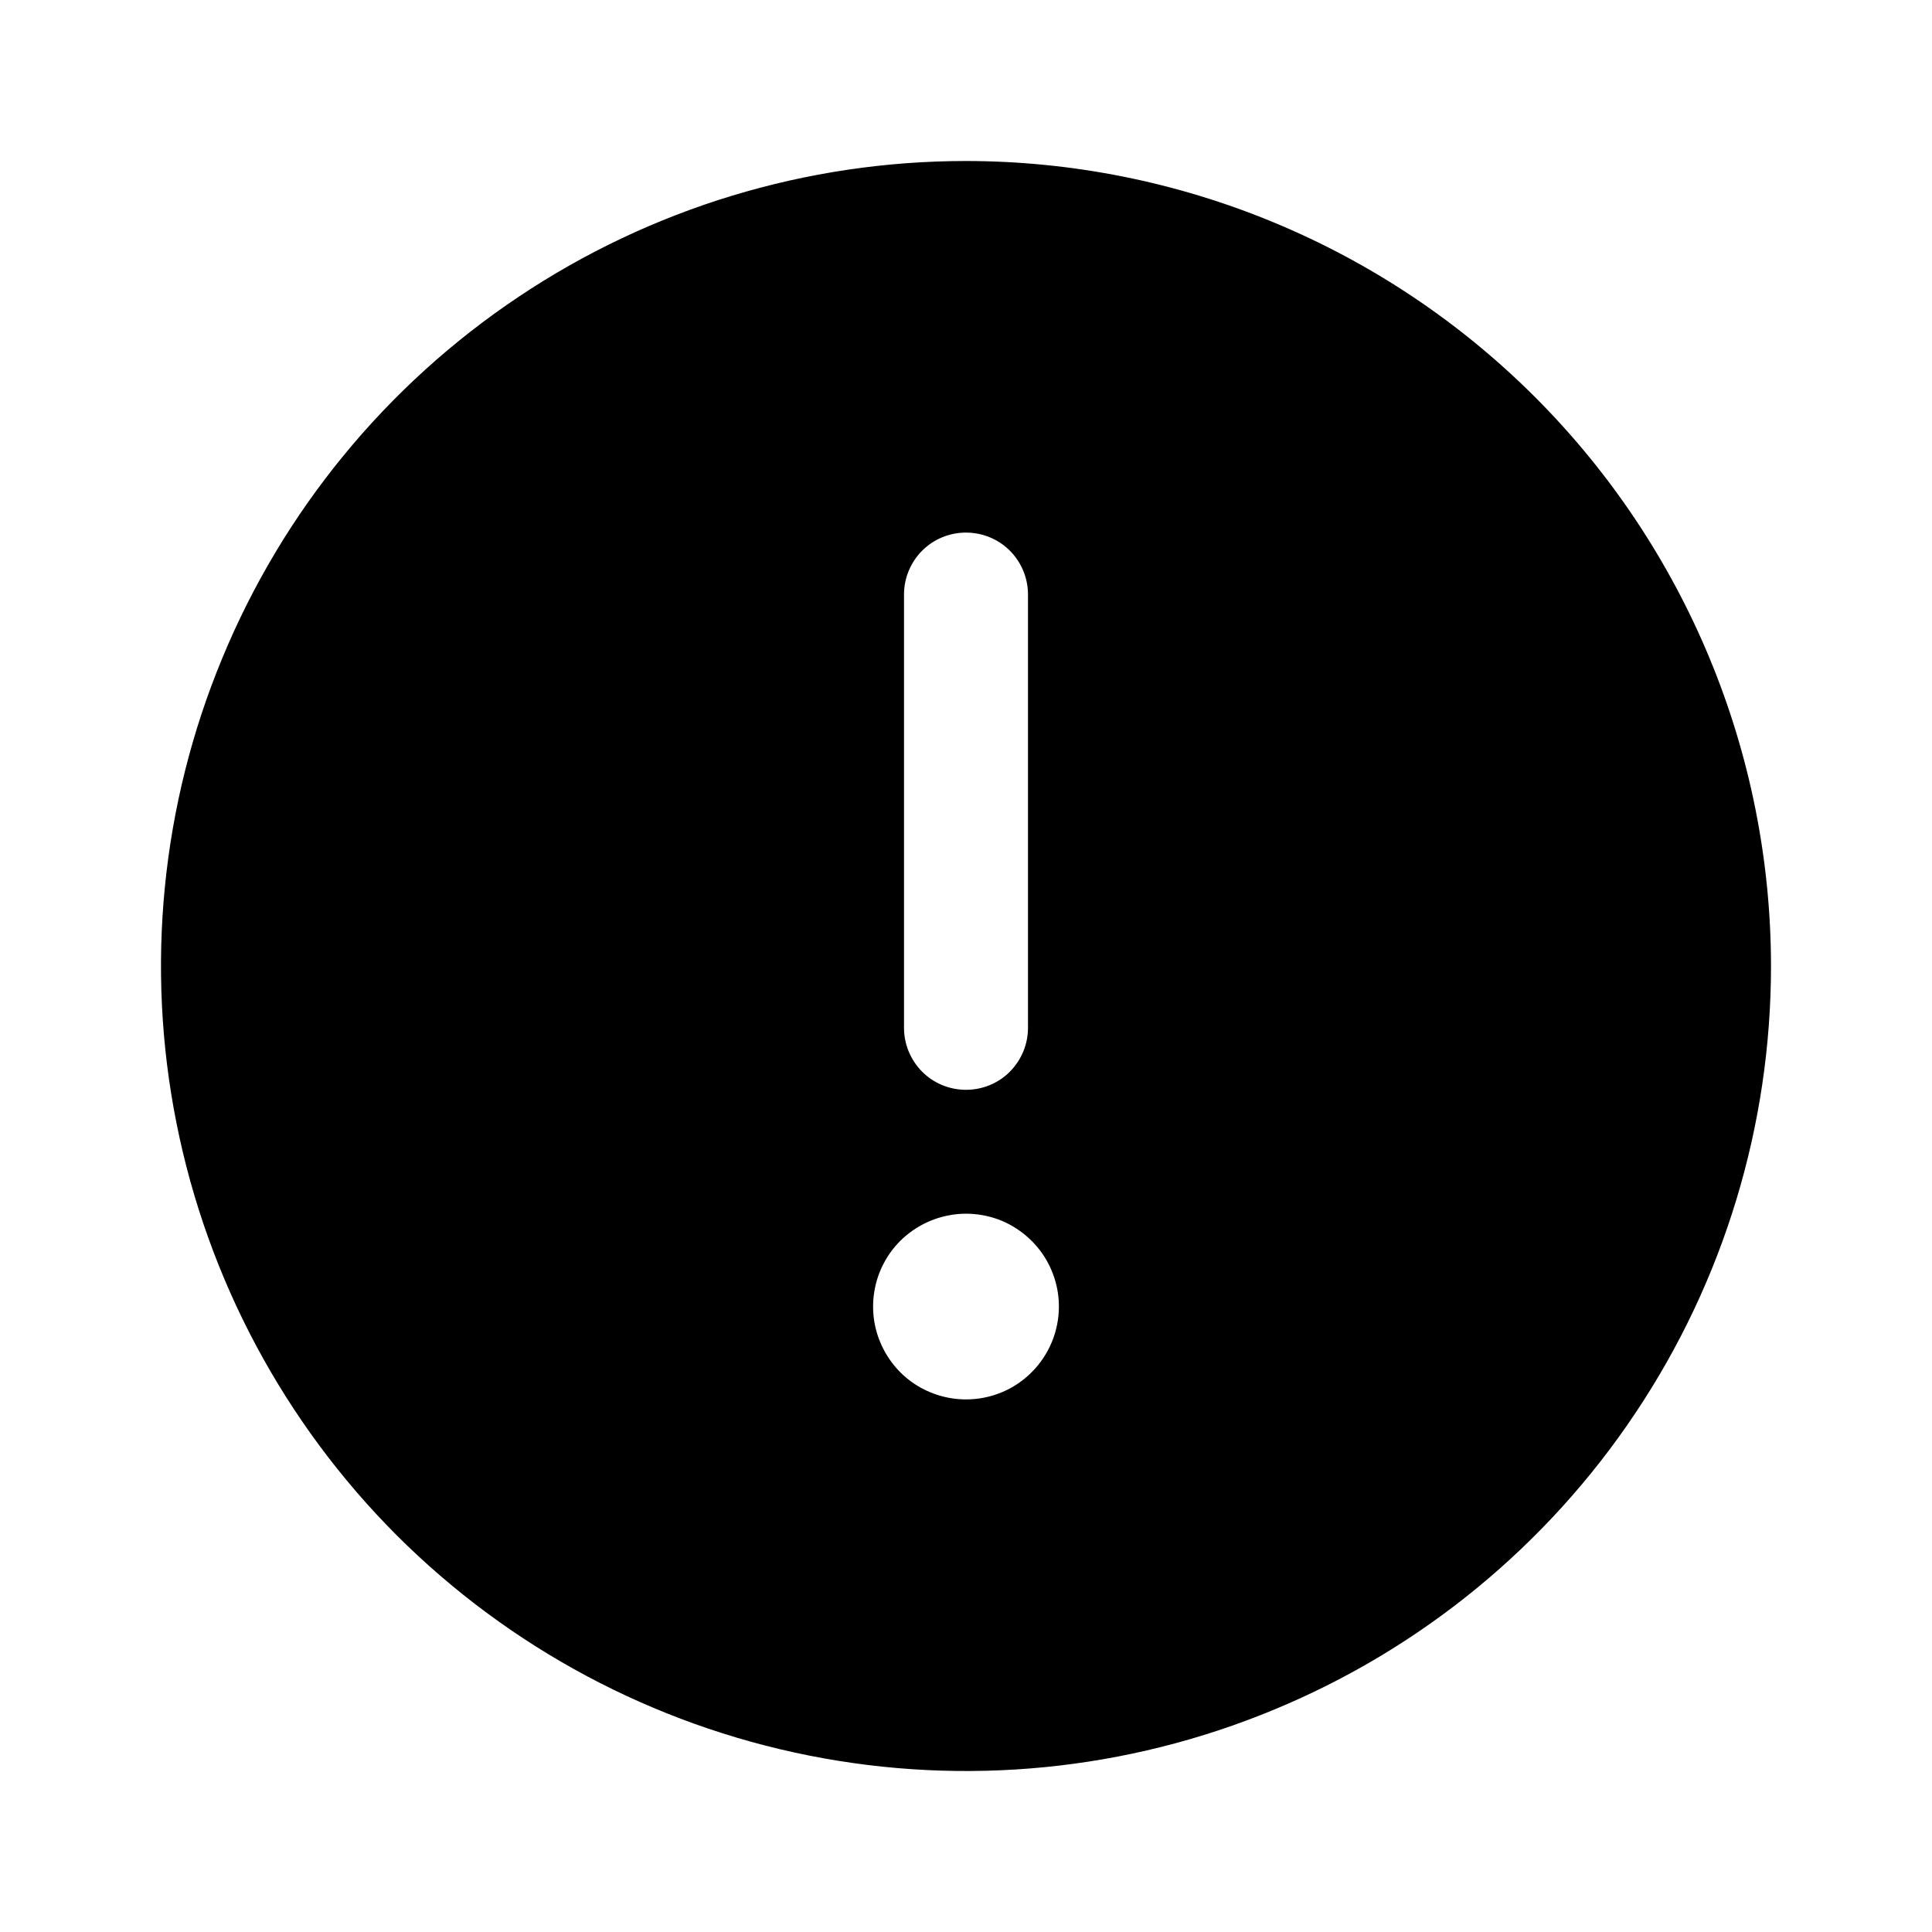
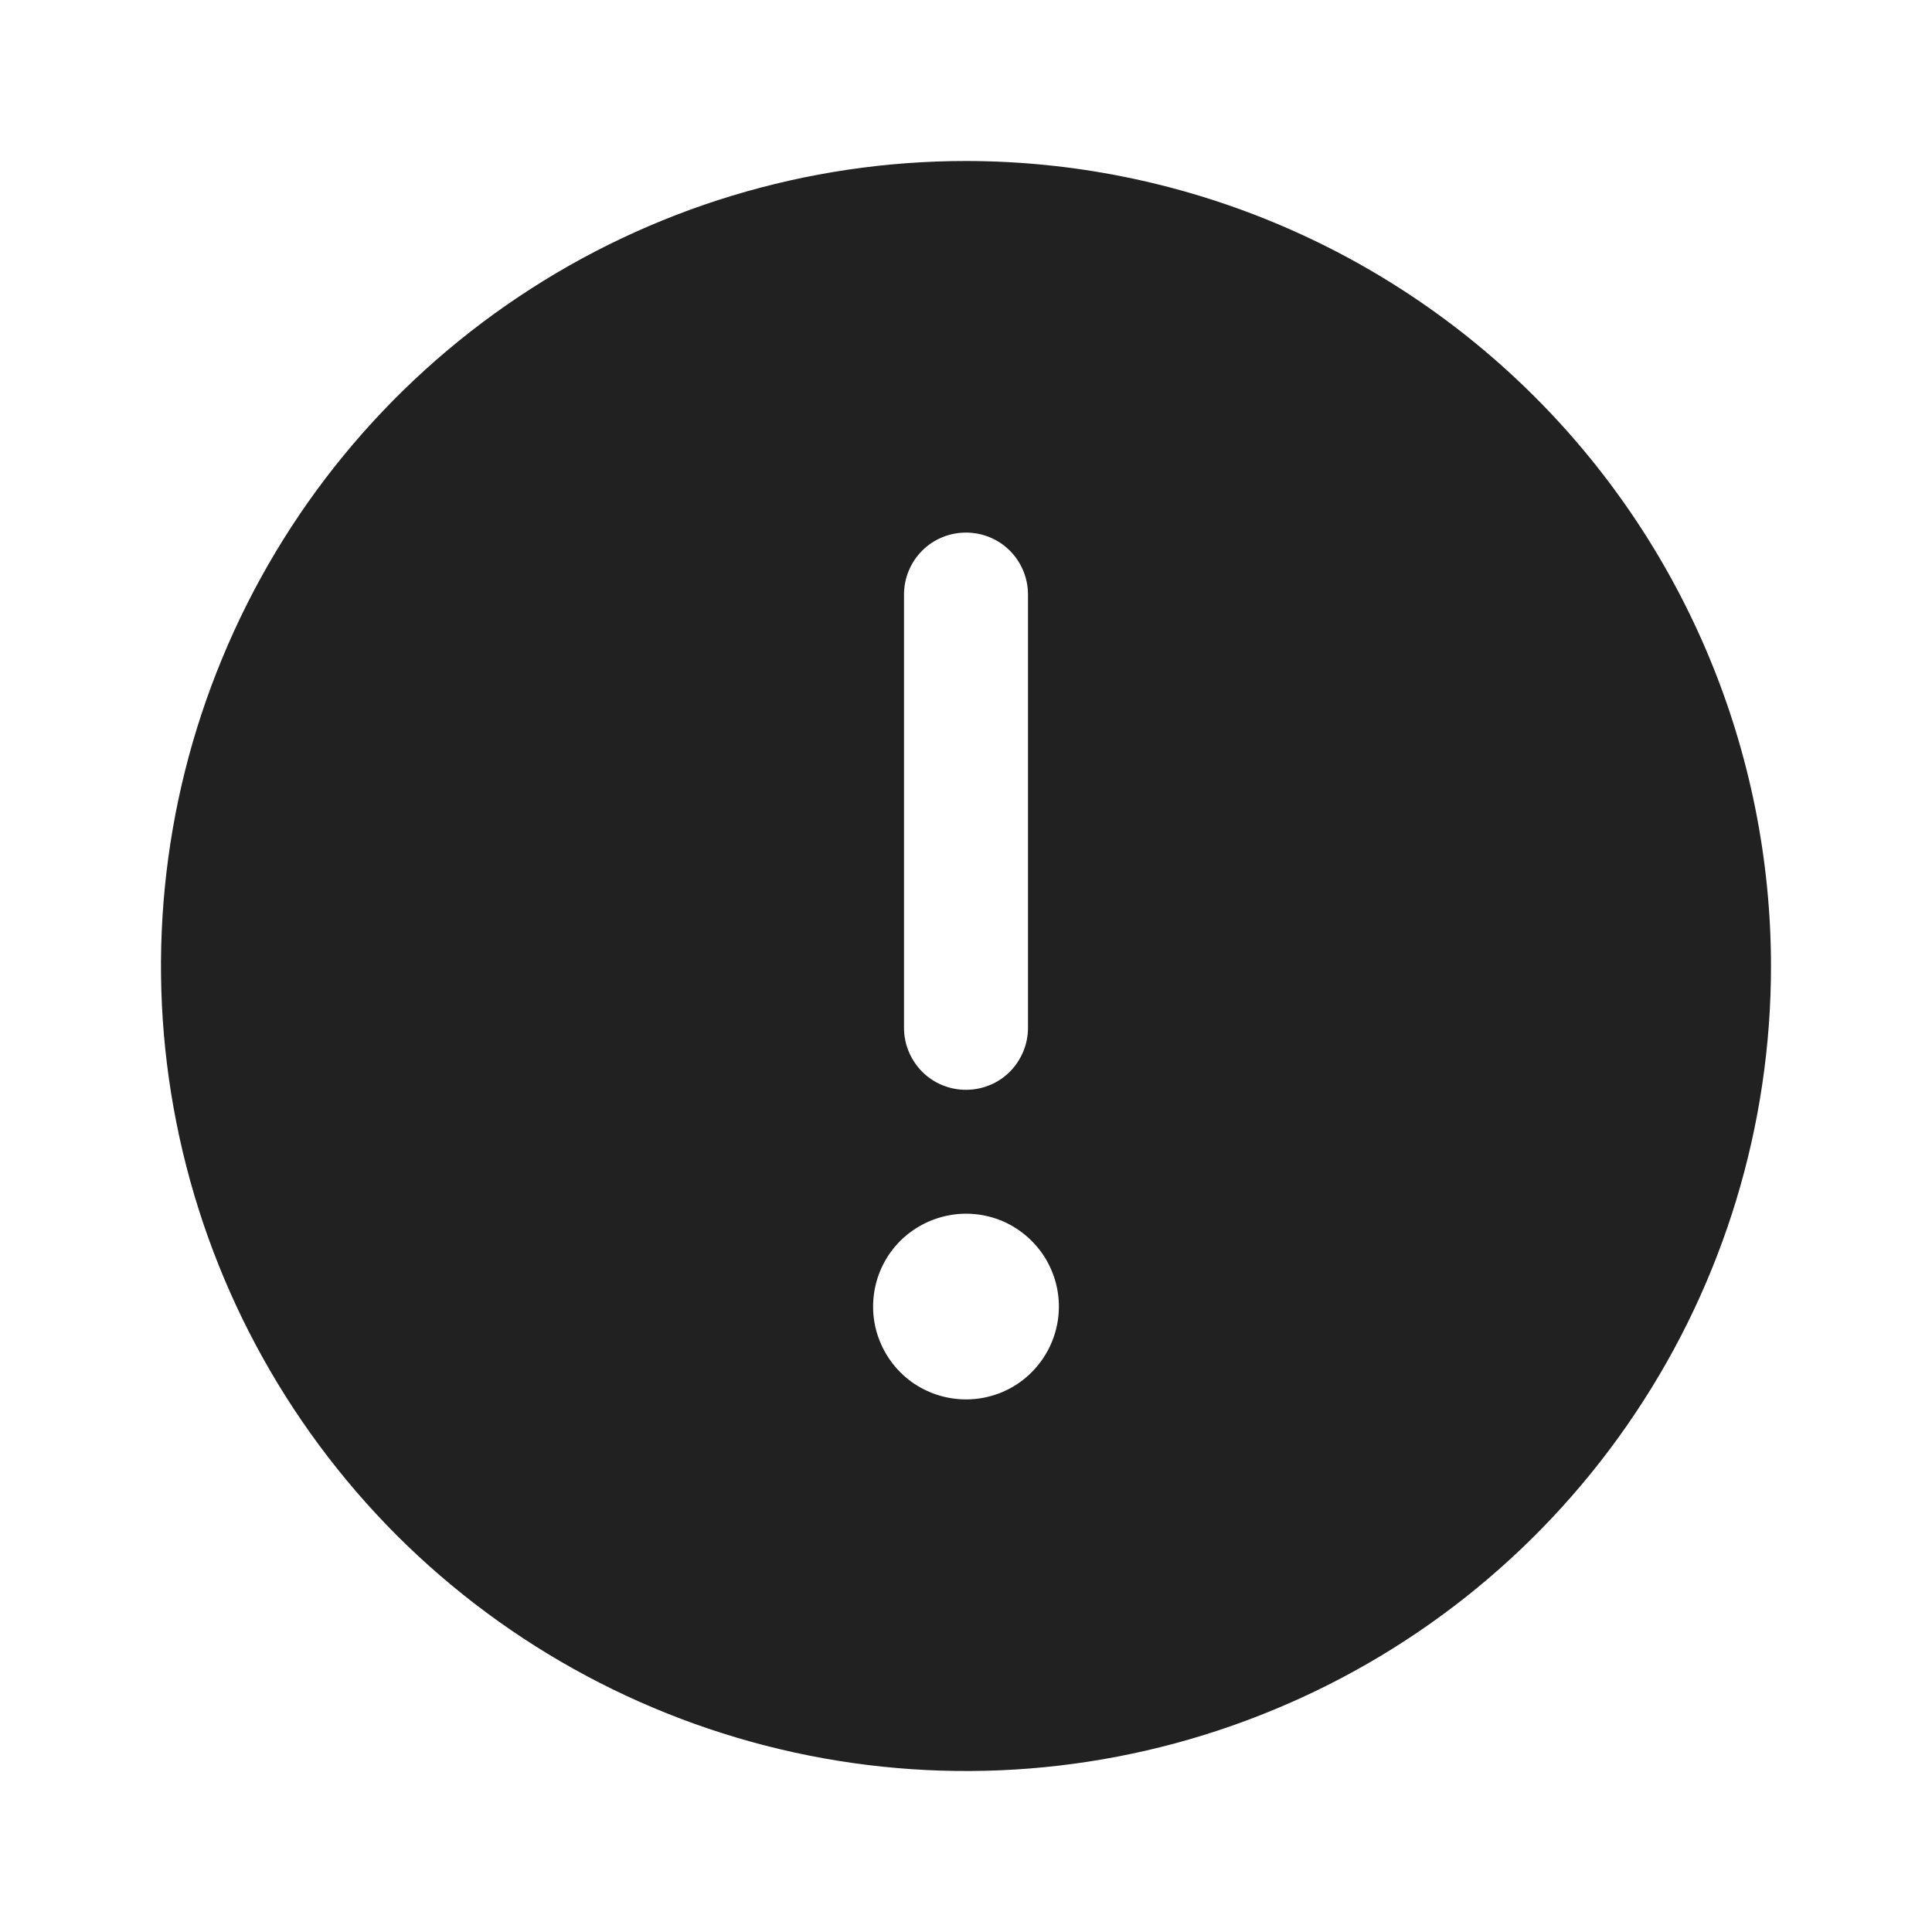
<svg xmlns="http://www.w3.org/2000/svg" width="12" height="12" viewBox="0 0 12 12" fill="none">
  <g id="warning-circle">
-     <path id="Vector" d="M6 1C5.011 1 4.044 1.293 3.222 1.843C2.4 2.392 1.759 3.173 1.381 4.087C1.002 5 0.903 6.006 1.096 6.975C1.289 7.945 1.765 8.836 2.464 9.536C3.164 10.235 4.055 10.711 5.025 10.904C5.994 11.097 7 10.998 7.913 10.619C8.827 10.241 9.608 9.6 10.157 8.778C10.707 7.956 11 6.989 11 6C10.999 4.674 10.471 3.403 9.534 2.466C8.597 1.529 7.326 1.001 6 1ZM5.615 3.692C5.615 3.59 5.656 3.492 5.728 3.42C5.8 3.348 5.898 3.308 6 3.308C6.102 3.308 6.2 3.348 6.272 3.42C6.344 3.492 6.385 3.59 6.385 3.692V6.385C6.385 6.487 6.344 6.584 6.272 6.657C6.2 6.729 6.102 6.769 6 6.769C5.898 6.769 5.8 6.729 5.728 6.657C5.656 6.584 5.615 6.487 5.615 6.385V3.692ZM6 8.692C5.886 8.692 5.774 8.658 5.679 8.595C5.585 8.532 5.511 8.442 5.467 8.336C5.423 8.231 5.412 8.115 5.434 8.003C5.456 7.891 5.511 7.788 5.592 7.707C5.673 7.627 5.776 7.572 5.887 7.55C5.999 7.527 6.115 7.539 6.221 7.582C6.326 7.626 6.416 7.7 6.48 7.795C6.543 7.89 6.577 8.001 6.577 8.115C6.577 8.268 6.516 8.415 6.408 8.523C6.3 8.632 6.153 8.692 6 8.692Z" fill="black" />
+     <path id="Vector" d="M6 1C5.011 1 4.044 1.293 3.222 1.843C2.4 2.392 1.759 3.173 1.381 4.087C1.002 5 0.903 6.006 1.096 6.975C1.289 7.945 1.765 8.836 2.464 9.536C3.164 10.235 4.055 10.711 5.025 10.904C5.994 11.097 7 10.998 7.913 10.619C8.827 10.241 9.608 9.6 10.157 8.778C10.707 7.956 11 6.989 11 6C10.999 4.674 10.471 3.403 9.534 2.466C8.597 1.529 7.326 1.001 6 1ZM5.615 3.692C5.615 3.59 5.656 3.492 5.728 3.42C5.8 3.348 5.898 3.308 6 3.308C6.102 3.308 6.2 3.348 6.272 3.42C6.344 3.492 6.385 3.59 6.385 3.692V6.385C6.385 6.487 6.344 6.584 6.272 6.657C6.2 6.729 6.102 6.769 6 6.769C5.898 6.769 5.8 6.729 5.728 6.657C5.656 6.584 5.615 6.487 5.615 6.385V3.692ZM6 8.692C5.886 8.692 5.774 8.658 5.679 8.595C5.585 8.532 5.511 8.442 5.467 8.336C5.423 8.231 5.412 8.115 5.434 8.003C5.456 7.891 5.511 7.788 5.592 7.707C5.673 7.627 5.776 7.572 5.887 7.55C5.999 7.527 6.115 7.539 6.221 7.582C6.326 7.626 6.416 7.7 6.48 7.795C6.543 7.89 6.577 8.001 6.577 8.115C6.577 8.268 6.516 8.415 6.408 8.523C6.3 8.632 6.153 8.692 6 8.692Z" fill="black" fill-opacity="0.87" />
  </g>
</svg>
